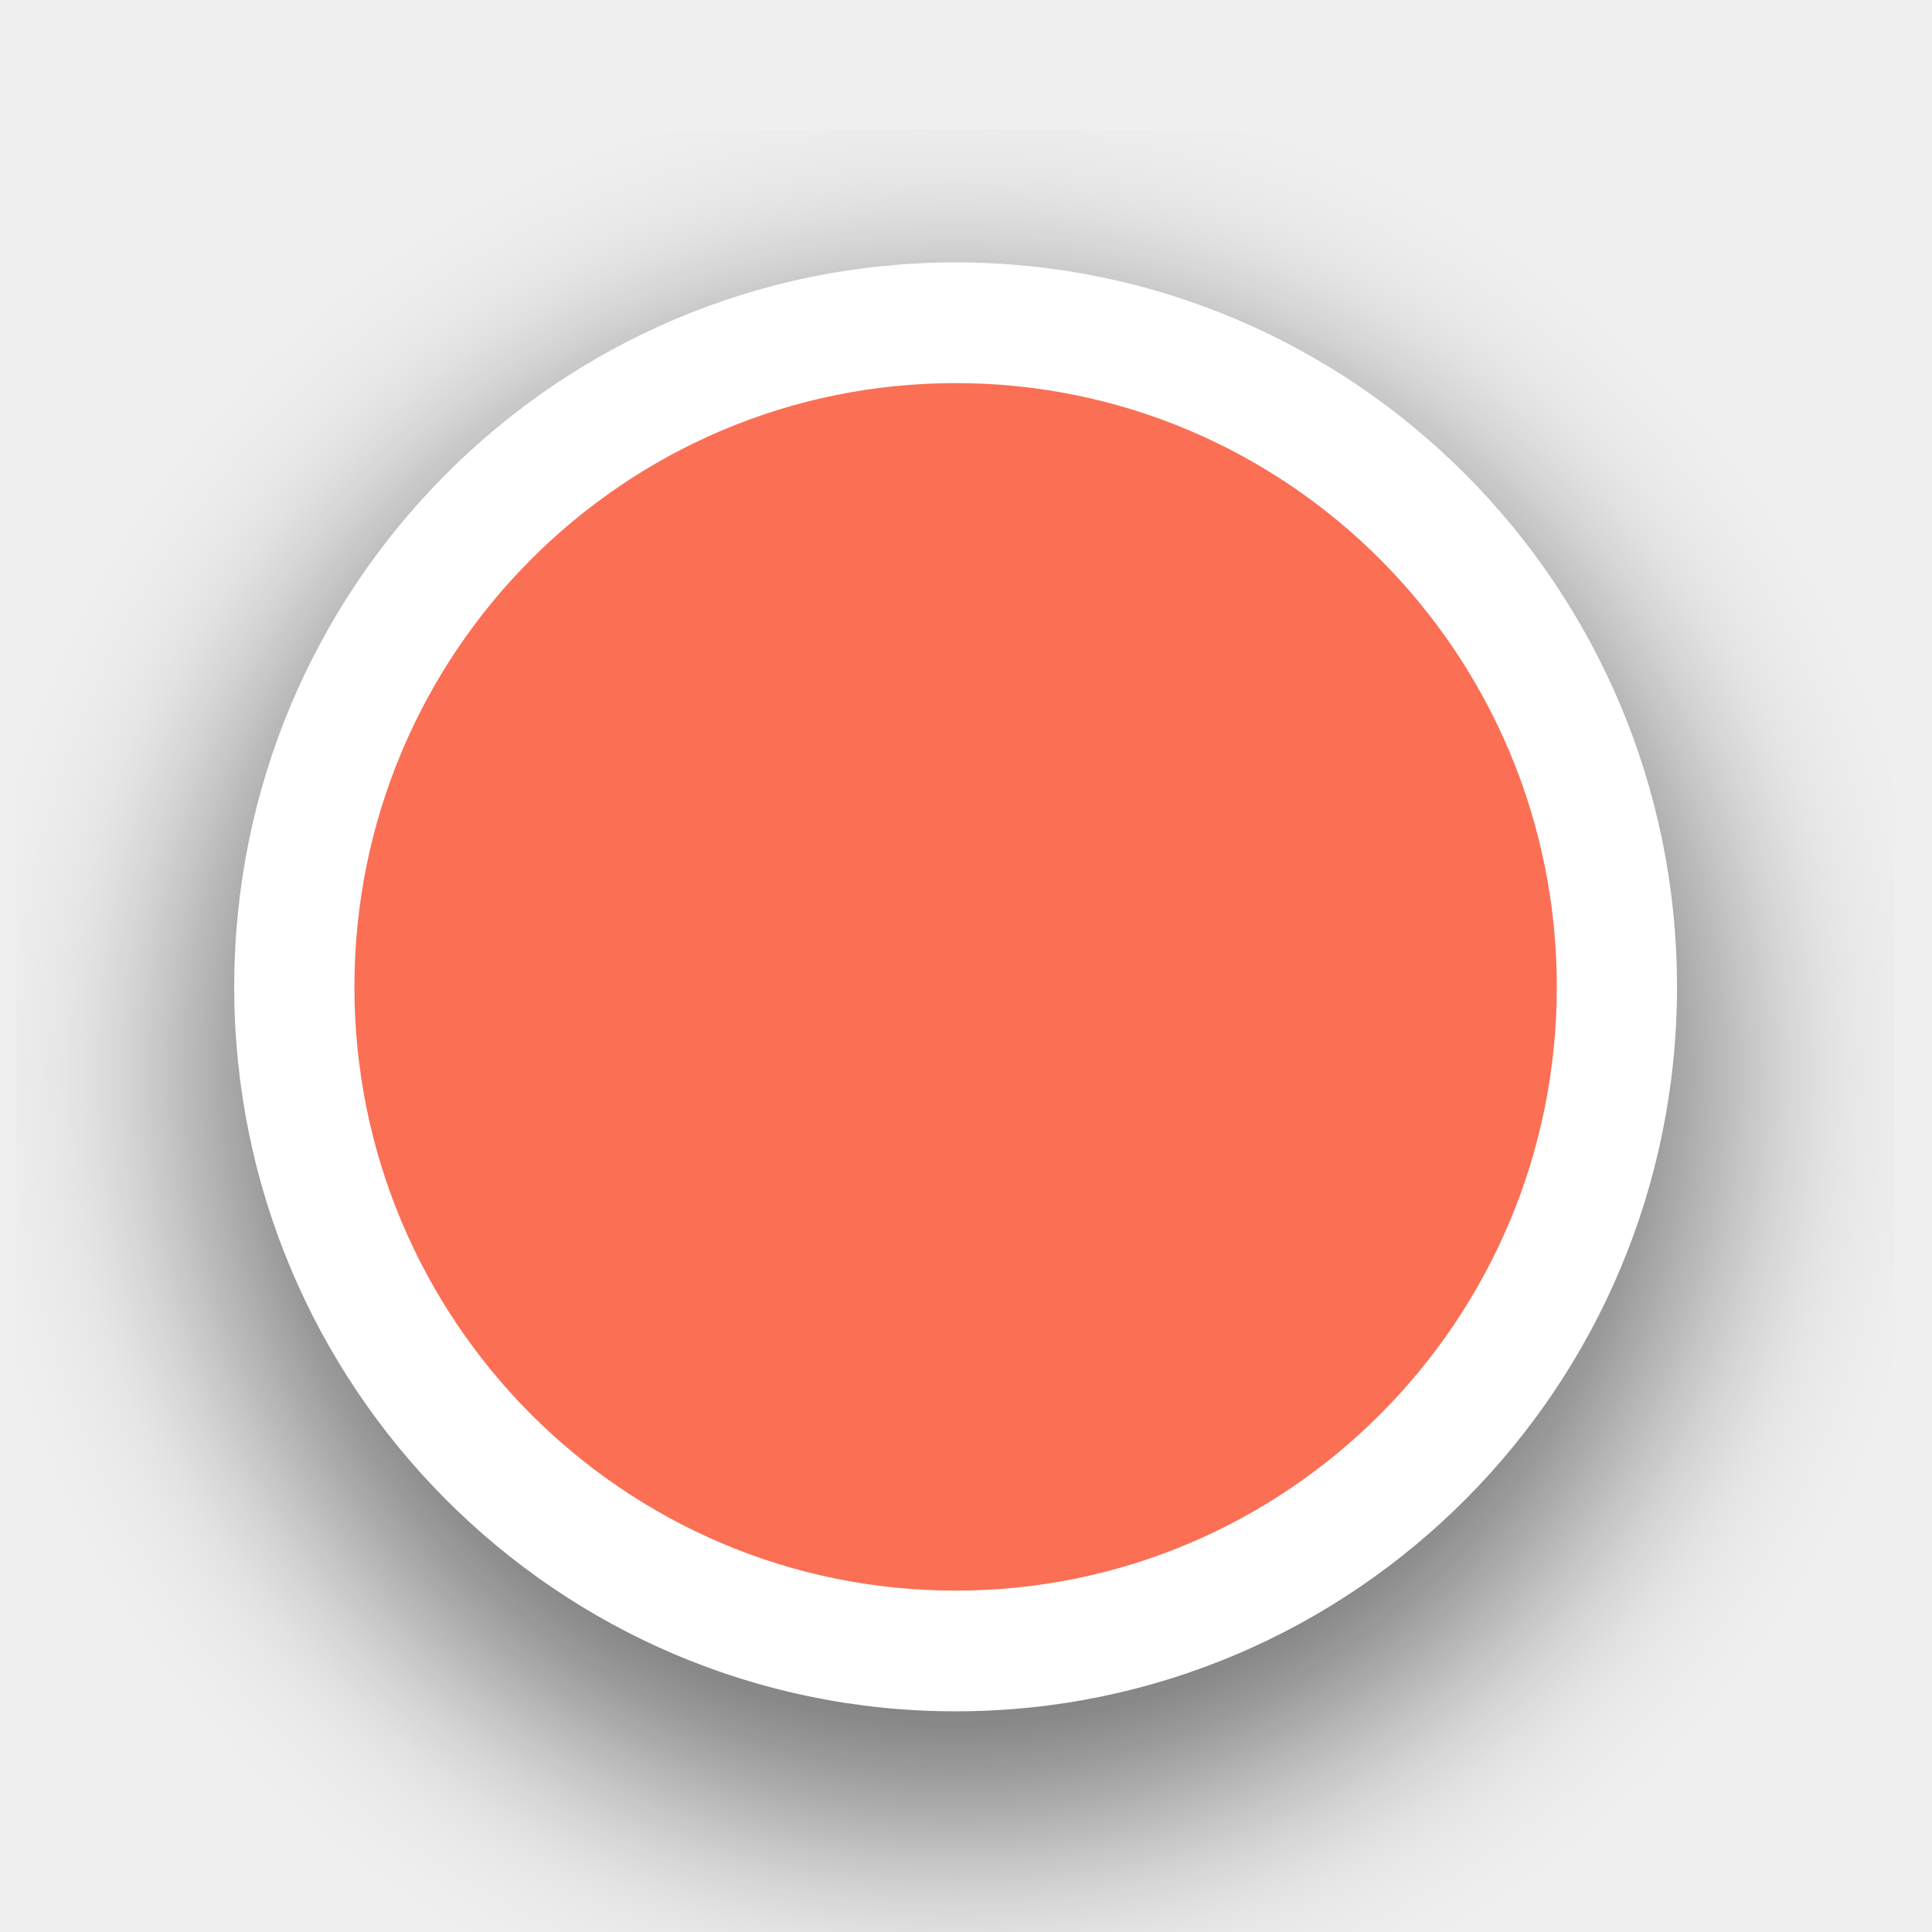
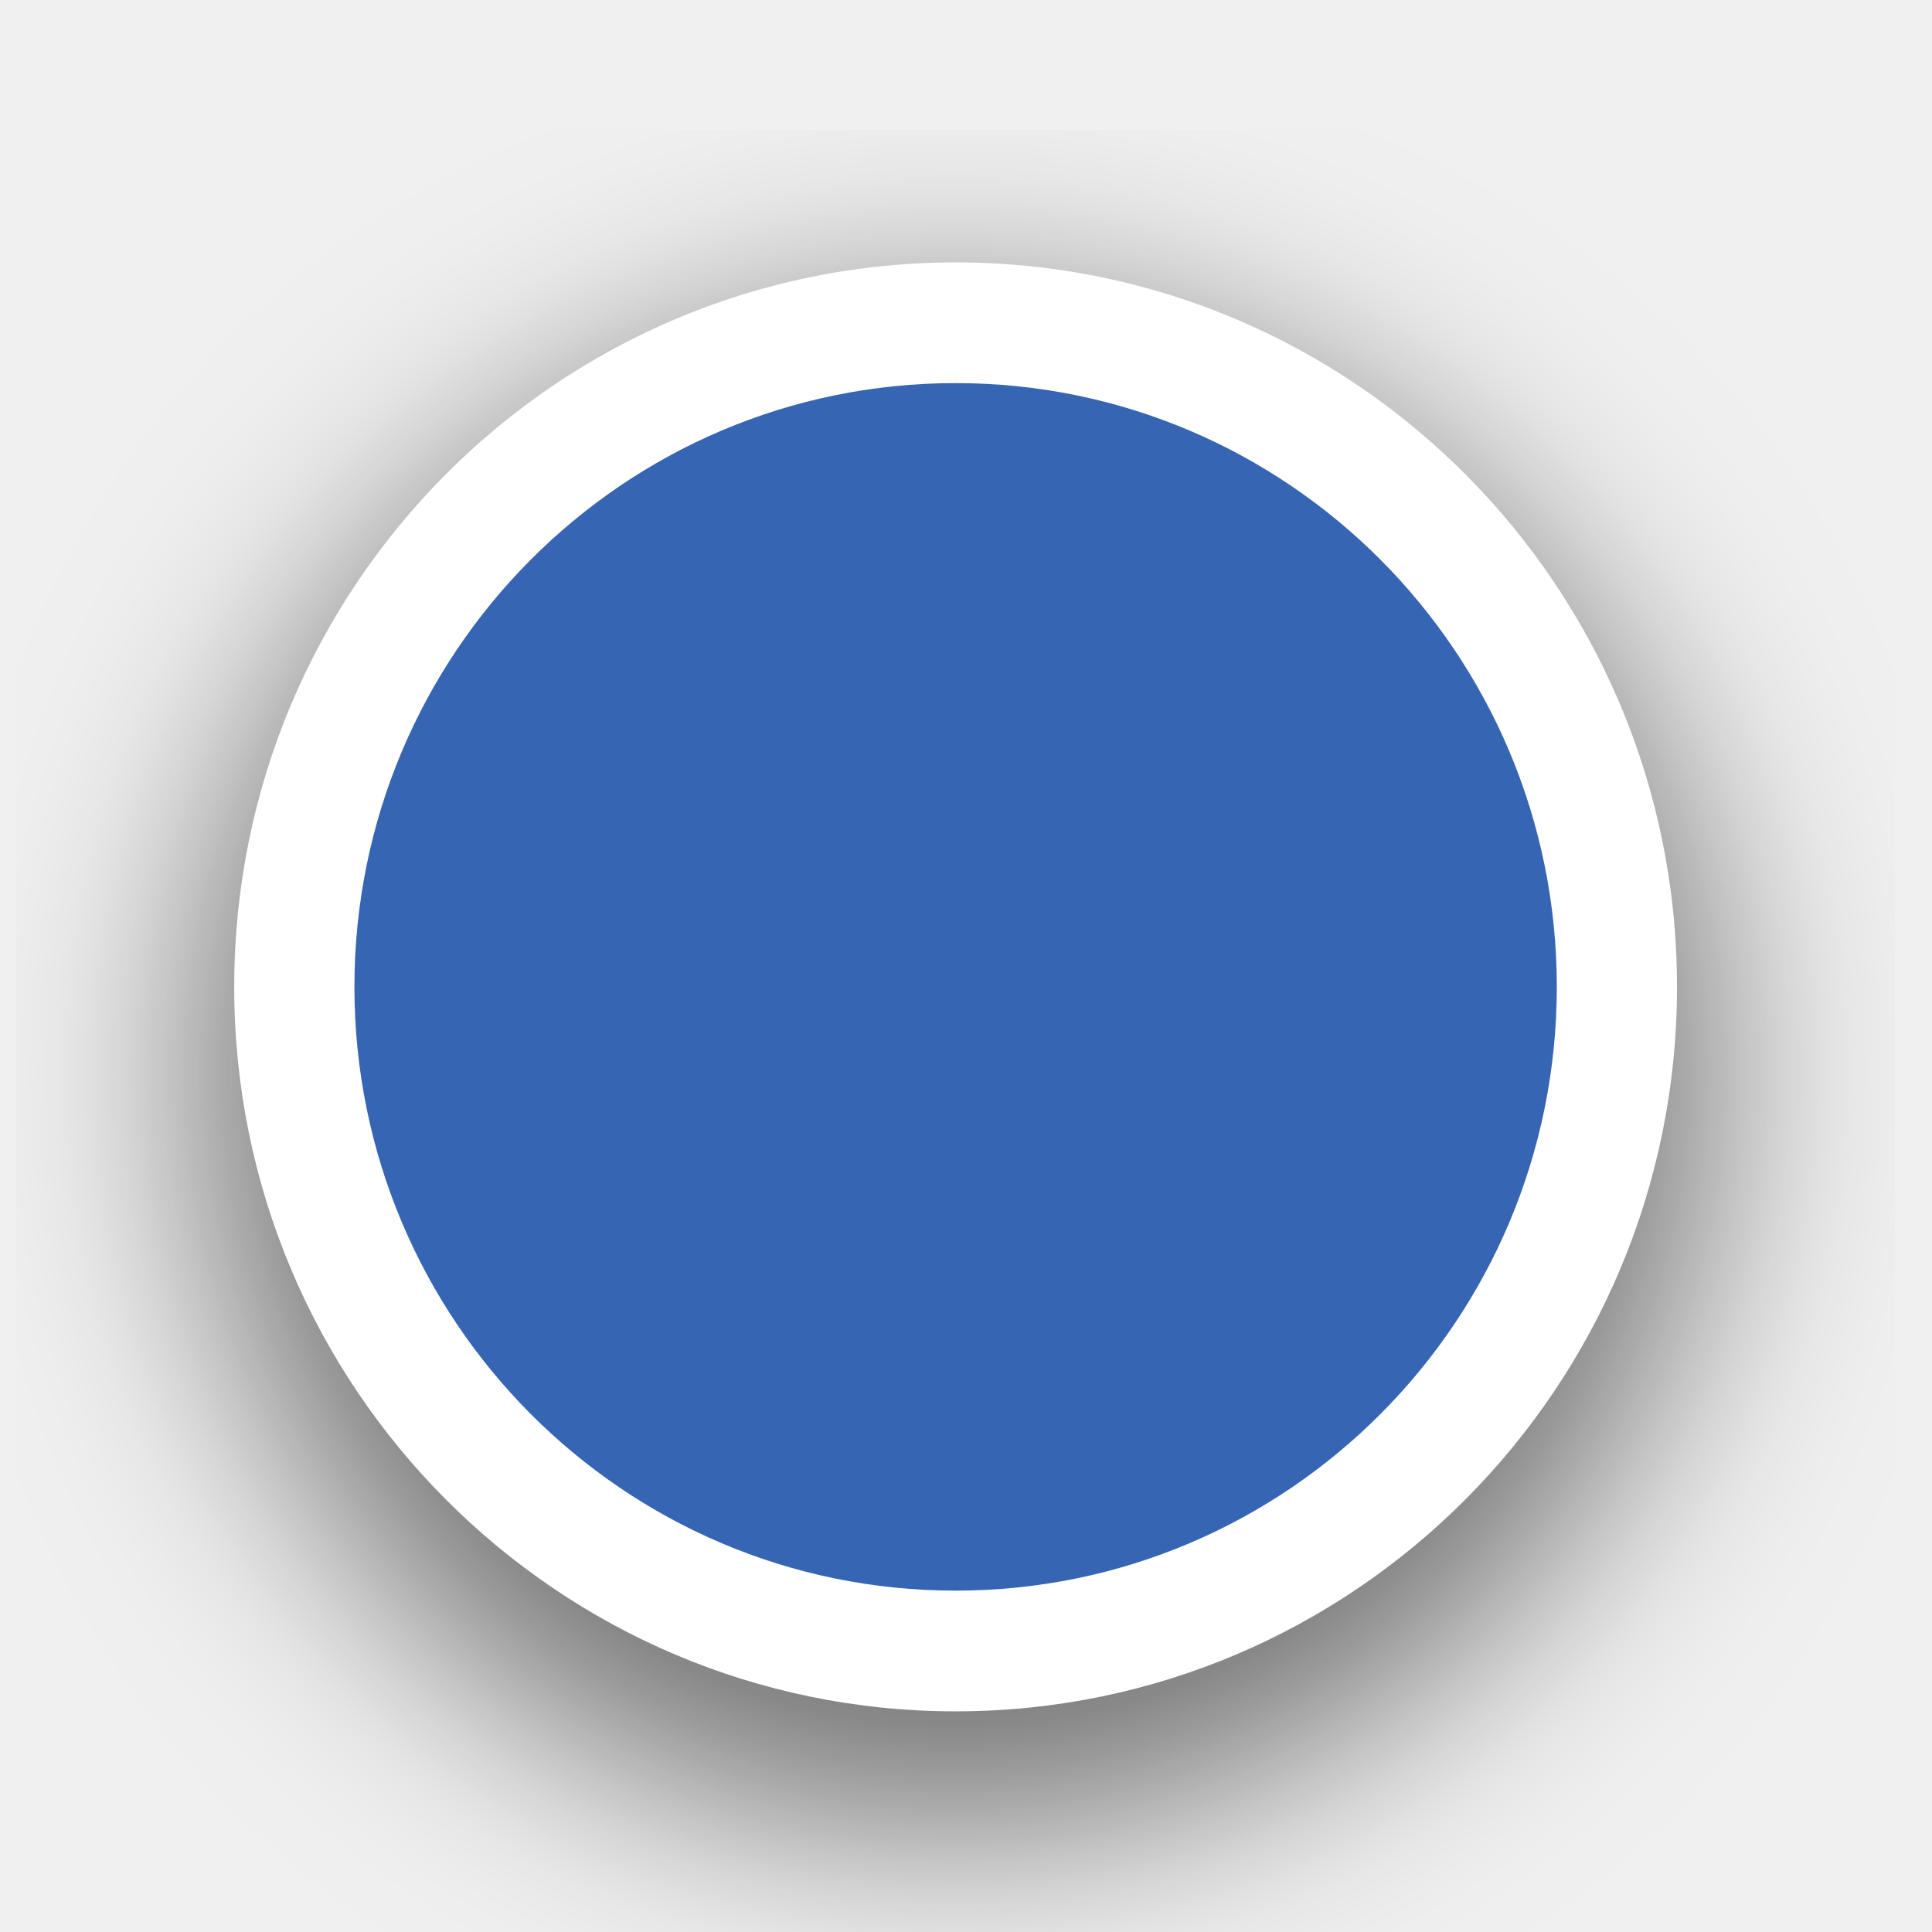
<svg xmlns="http://www.w3.org/2000/svg" xmlns:xlink="http://www.w3.org/1999/xlink" version="1.0" id="Foreground" x="0px" y="0px" width="32" height="32" viewBox="0 0 23.273 23.273" enable-background="new 0 0 16 16" xml:space="preserve">
  <defs id="defs2397">
    <linearGradient id="linearGradient3173">
      <stop style="stop-color:#c4c4c4;stop-opacity:1;" offset="0" id="stop3175" />
      <stop style="stop-color:#ffffff;stop-opacity:1;" offset="1" id="stop3177" />
    </linearGradient>
    <filter color-interpolation-filters="sRGB" id="filter16494-4" x="-0.21" width="1.42" y="-0.209" height="1.418">
      <feGaussianBlur stdDeviation="1.328" id="feGaussianBlur16496-8" />
    </filter>
  </defs>
  <g style="display:inline" id="g16402-8" transform="translate(4.753348,2.823893)">
    <g id="g3172-6" transform="translate(-0.8999542,0.9402861)" />
    <g id="g837">
      <path xlink:href="#path2394-32" style="color:#000000;display:inline;overflow:visible;visibility:visible;opacity:0.53;fill:#000000;fill-opacity:1;fill-rule:nonzero;stroke:#000000;stroke-width:2.182;stroke-linecap:butt;stroke-linejoin:miter;stroke-miterlimit:4;stroke-dasharray:none;stroke-dashoffset:0;stroke-opacity:1;marker:none;filter:url(#filter16494-4);enable-background:accumulate" id="path16480-5" d="m 6.758,1.064 c -4.397,0 -7.963,3.582 -7.963,8 0,4.418 3.566,8 7.963,8 4.397,0 7.963,-3.582 7.963,-8 0,-4.418 -3.566,-8 -7.963,-8 z" transform="translate(0,1.028519)" />
      <ellipse ry="8.727" rx="8.69" cy="9.064" cx="6.758" id="circle4266" style="opacity:1;fill:#ffffff;fill-opacity:1;stroke:none;stroke-width:0.998;stroke-opacity:1" />
-       <ellipse ry="7.273" rx="7.242" style="opacity:1;fill:#fb6f55;fill-opacity:1;stroke:none;stroke-width:0.998;stroke-opacity:1" id="circle4268" cx="6.758" cy="9.064" />
+       <ellipse ry="7.273" rx="7.242" style="opacity:1;fill:#3665b3;fill-opacity:1;stroke:none;stroke-width:0.998;stroke-opacity:1" id="circle4268" cx="6.758" cy="9.064" />
    </g>
  </g>
</svg>
